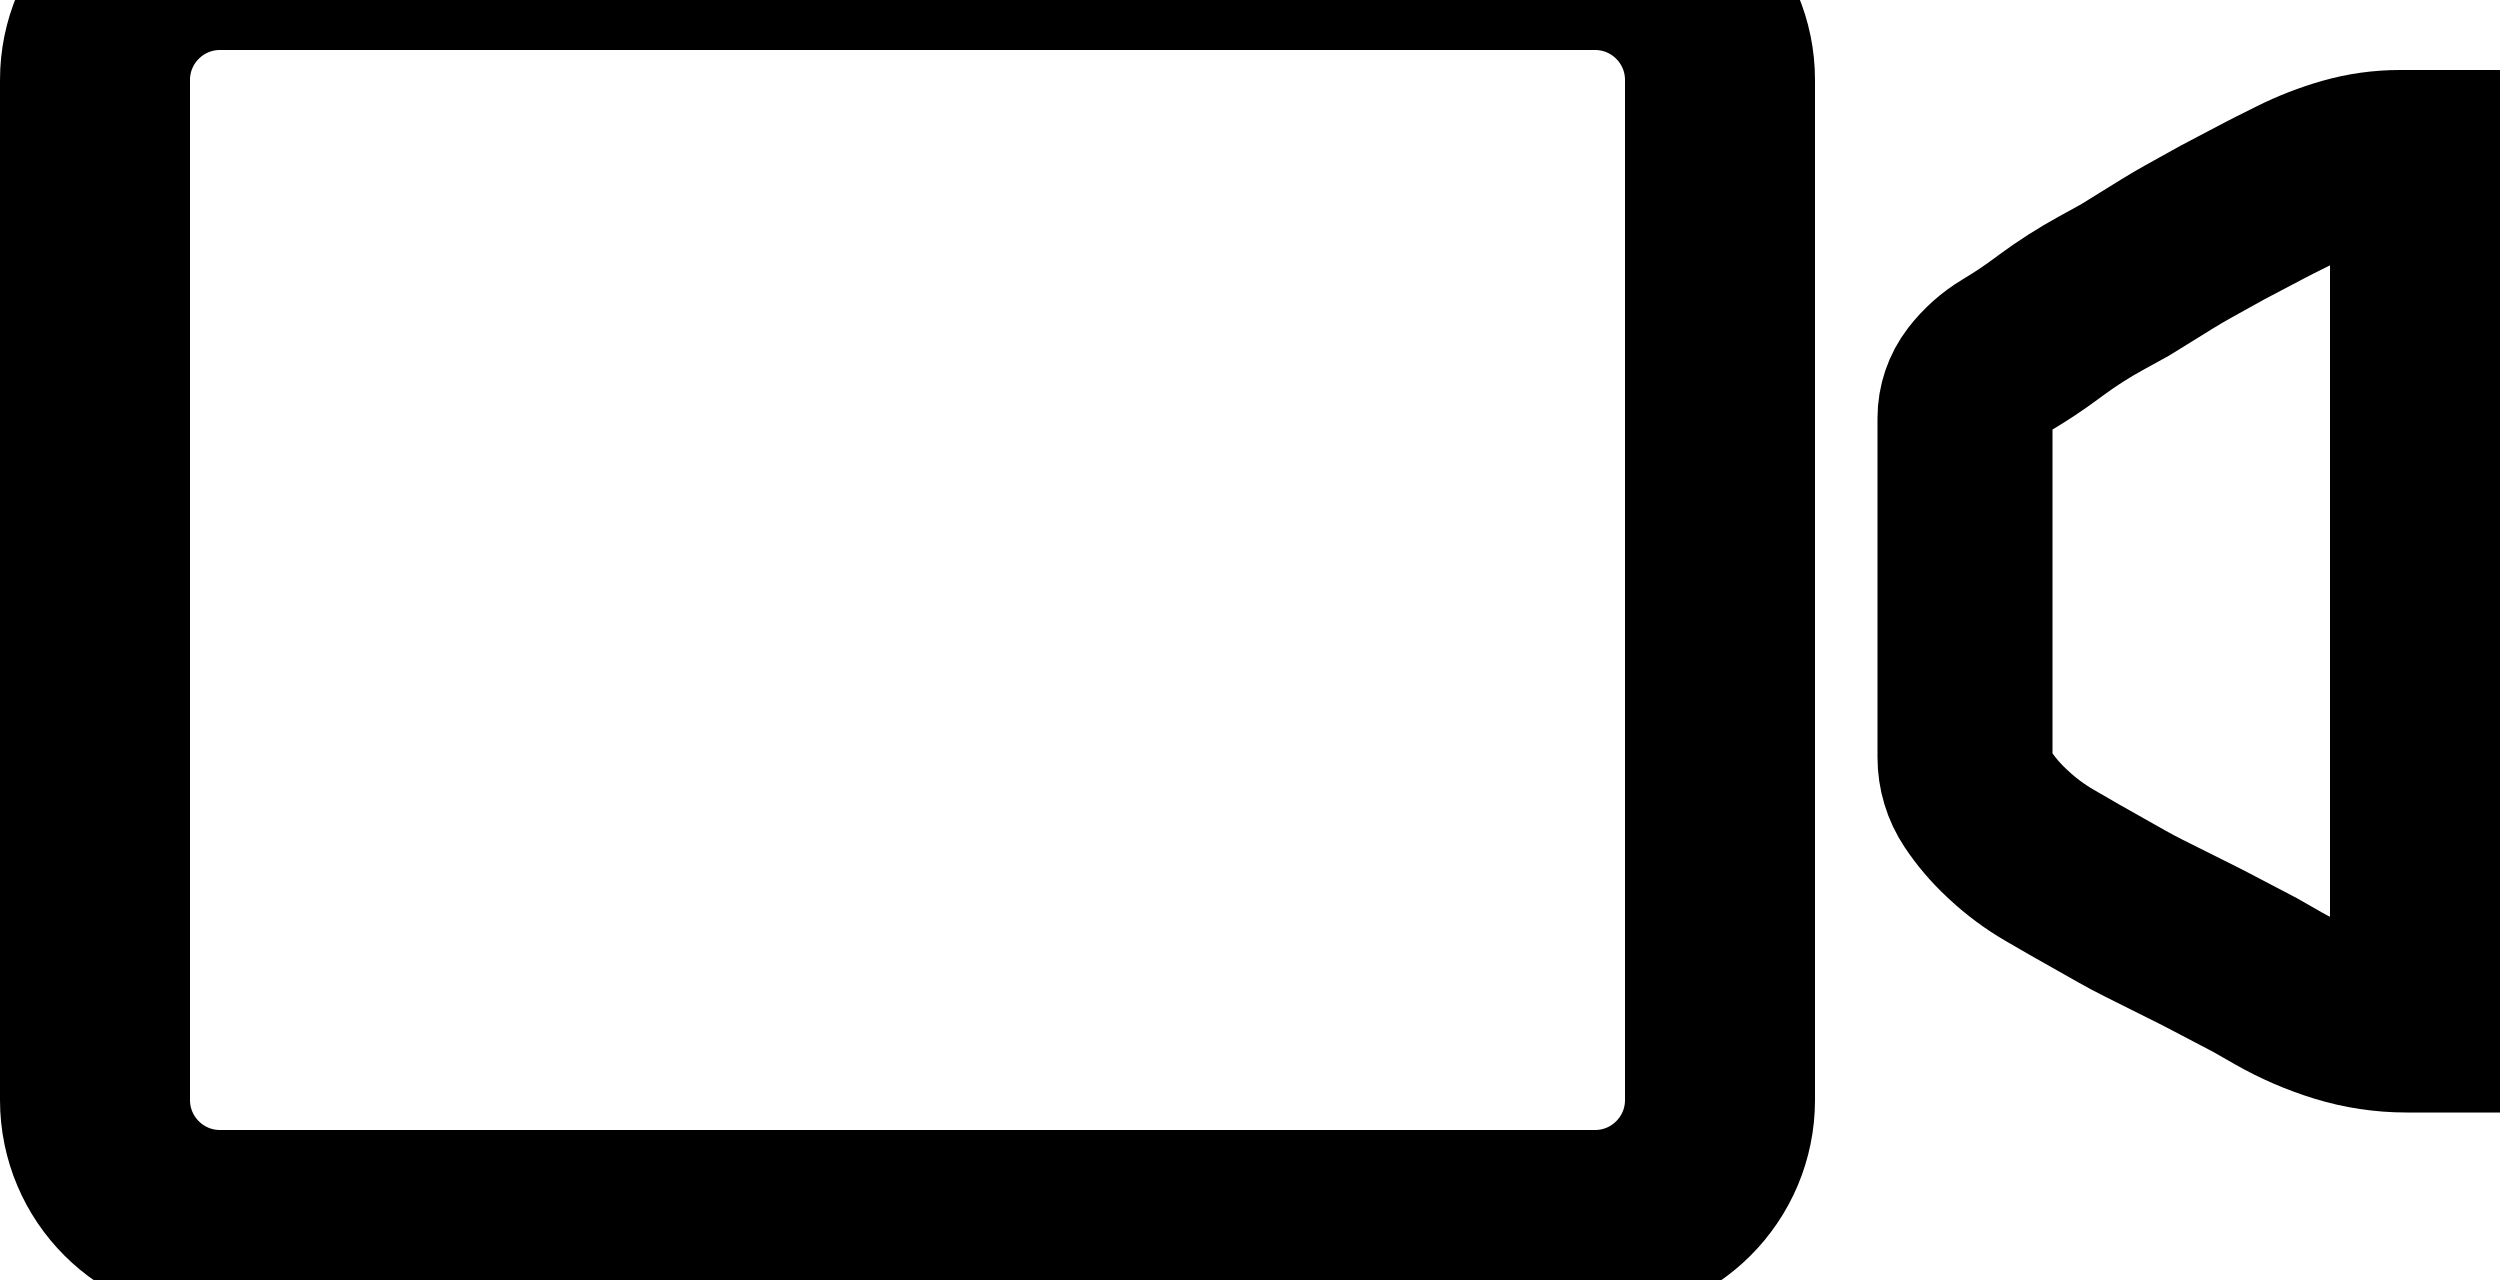
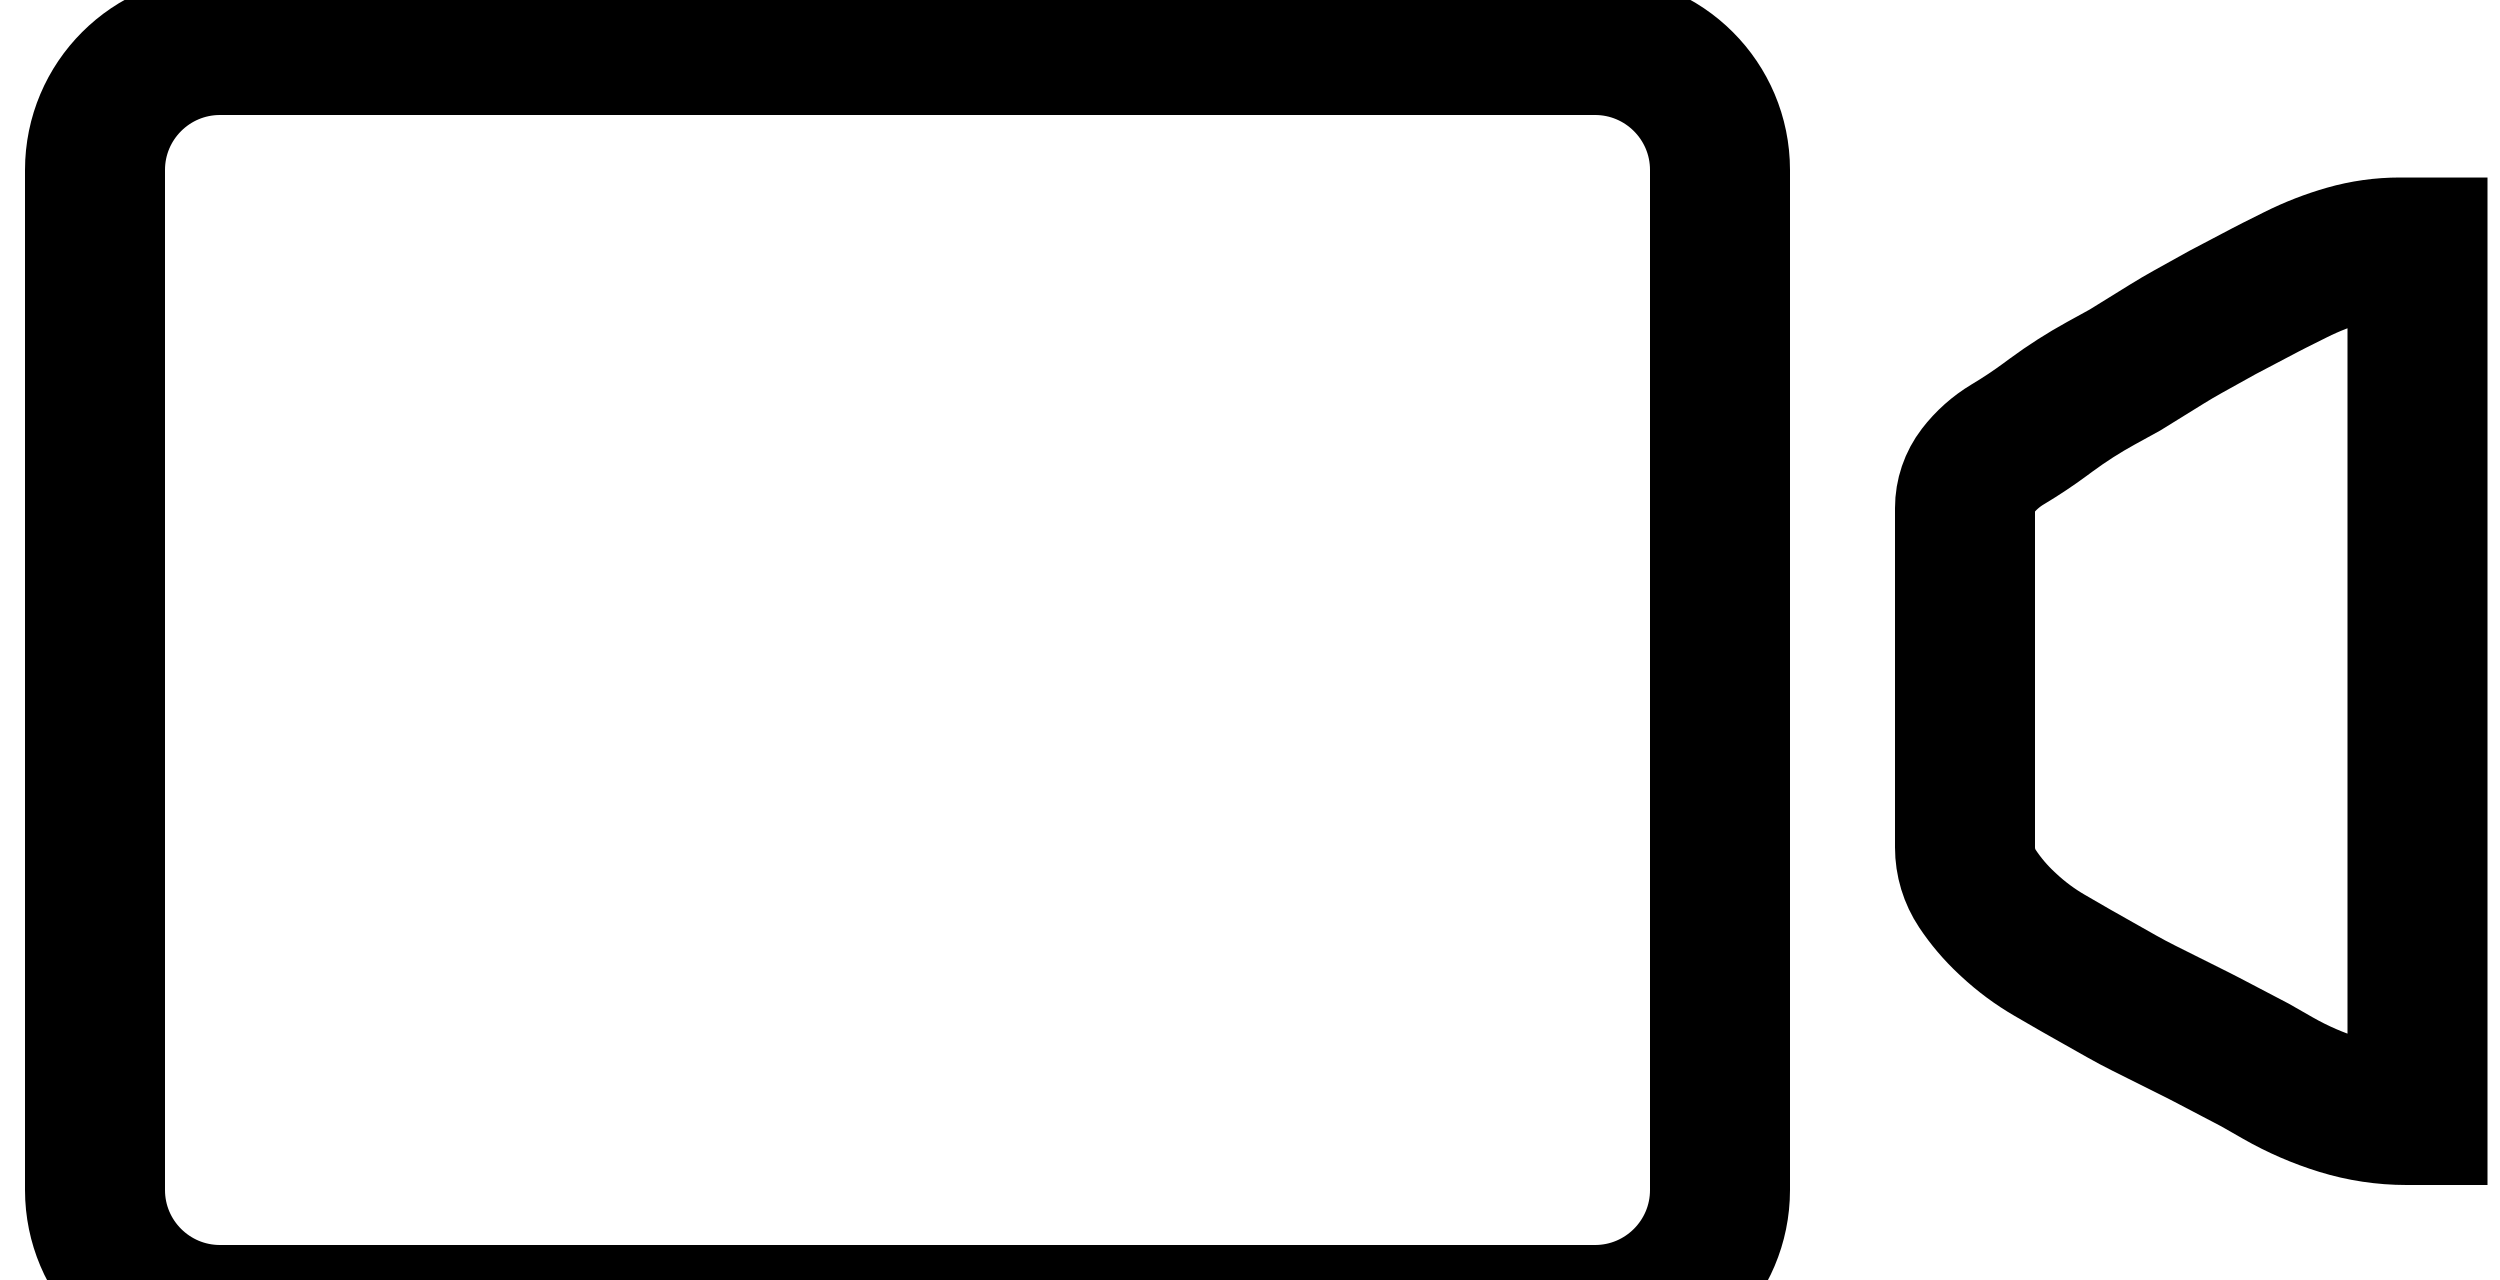
- <svg xmlns="http://www.w3.org/2000/svg" style="     height: inherit;     width: inherit; " viewBox="0 28 500 256" version="1.1">
+ <svg xmlns="http://www.w3.org/2000/svg" style="     height: inherit;     width: inherit; " viewBox="0 10 500 256" version="1.1">
  <g id="Video" transform="translate(-11, -138)" stroke="currentcolor" stroke-width="1" fill="none" fill-rule="evenodd">
    <g id="Group" transform="translate(30, 157)">
-       <rect id="Rectangle" stroke-width="38" x="0" y="0" width="325" height="254" rx="25" />
-       <path d="M374,92.6 L374,160.493 C374,163.432 374.87,166.305 376.5,168.75 L376.5,168.75 C378.161,171.242 380.106,173.532 382.295,175.575 L382.75,176 C385.242,178.326 387.989,180.362 390.939,182.07 L395.552,184.741 C395.851,184.914 396.15,185.085 396.45,185.255 L405.288,190.25 C406.762,191.083 408.258,191.879 409.772,192.636 L420.656,198.078 C421.219,198.359 421.779,198.646 422.336,198.938 L432,204 L436.595,206.626 C440.52,208.868 444.68,210.671 449,212 L449,212 C453.309,213.326 457.792,214 462.301,214 L464.5,214 L464.5,40.5 L460.96,40.5 C457.338,40.5 453.733,41.005 450.25,42 L450.25,42 C446.758,42.998 443.365,44.317 440.116,45.942 L435.932,48.034 C435.311,48.345 434.693,48.662 434.078,48.985 L425.5,53.5 L418.564,57.353 C417.188,58.118 415.831,58.914 414.493,59.743 L406,65 L401.17,67.657 C397.727,69.55 394.413,71.669 391.25,74 L390.021,74.906 C387.675,76.634 385.249,78.251 382.75,79.75 L382.516,79.89 C380.193,81.284 378.152,83.102 376.5,85.25 L376.5,85.25 C374.879,87.357 374,89.942 374,92.6 Z" id="Path-7" stroke-width="35" />
+       <rect id="Rectangle" stroke-width="28" x="0" y="0" width="325" height="254" rx="25" />
+       <path d="M374,92.6 L374,160.493 C374,163.432 374.87,166.305 376.5,168.75 L376.5,168.75 C378.161,171.242 380.106,173.532 382.295,175.575 L382.75,176 C385.242,178.326 387.989,180.362 390.939,182.07 L395.552,184.741 C395.851,184.914 396.15,185.085 396.45,185.255 L405.288,190.25 C406.762,191.083 408.258,191.879 409.772,192.636 L420.656,198.078 C421.219,198.359 421.779,198.646 422.336,198.938 L432,204 L436.595,206.626 C440.52,208.868 444.68,210.671 449,212 L449,212 C453.309,213.326 457.792,214 462.301,214 L464.5,214 L464.5,40.5 L460.96,40.5 C457.338,40.5 453.733,41.005 450.25,42 L450.25,42 C446.758,42.998 443.365,44.317 440.116,45.942 L435.932,48.034 C435.311,48.345 434.693,48.662 434.078,48.985 L425.5,53.5 L418.564,57.353 C417.188,58.118 415.831,58.914 414.493,59.743 L406,65 L401.17,67.657 C397.727,69.55 394.413,71.669 391.25,74 L390.021,74.906 C387.675,76.634 385.249,78.251 382.75,79.75 L382.516,79.89 C380.193,81.284 378.152,83.102 376.5,85.25 L376.5,85.25 C374.879,87.357 374,89.942 374,92.6 Z" id="Path-7" stroke-width="28" />
    </g>
  </g>
</svg>
